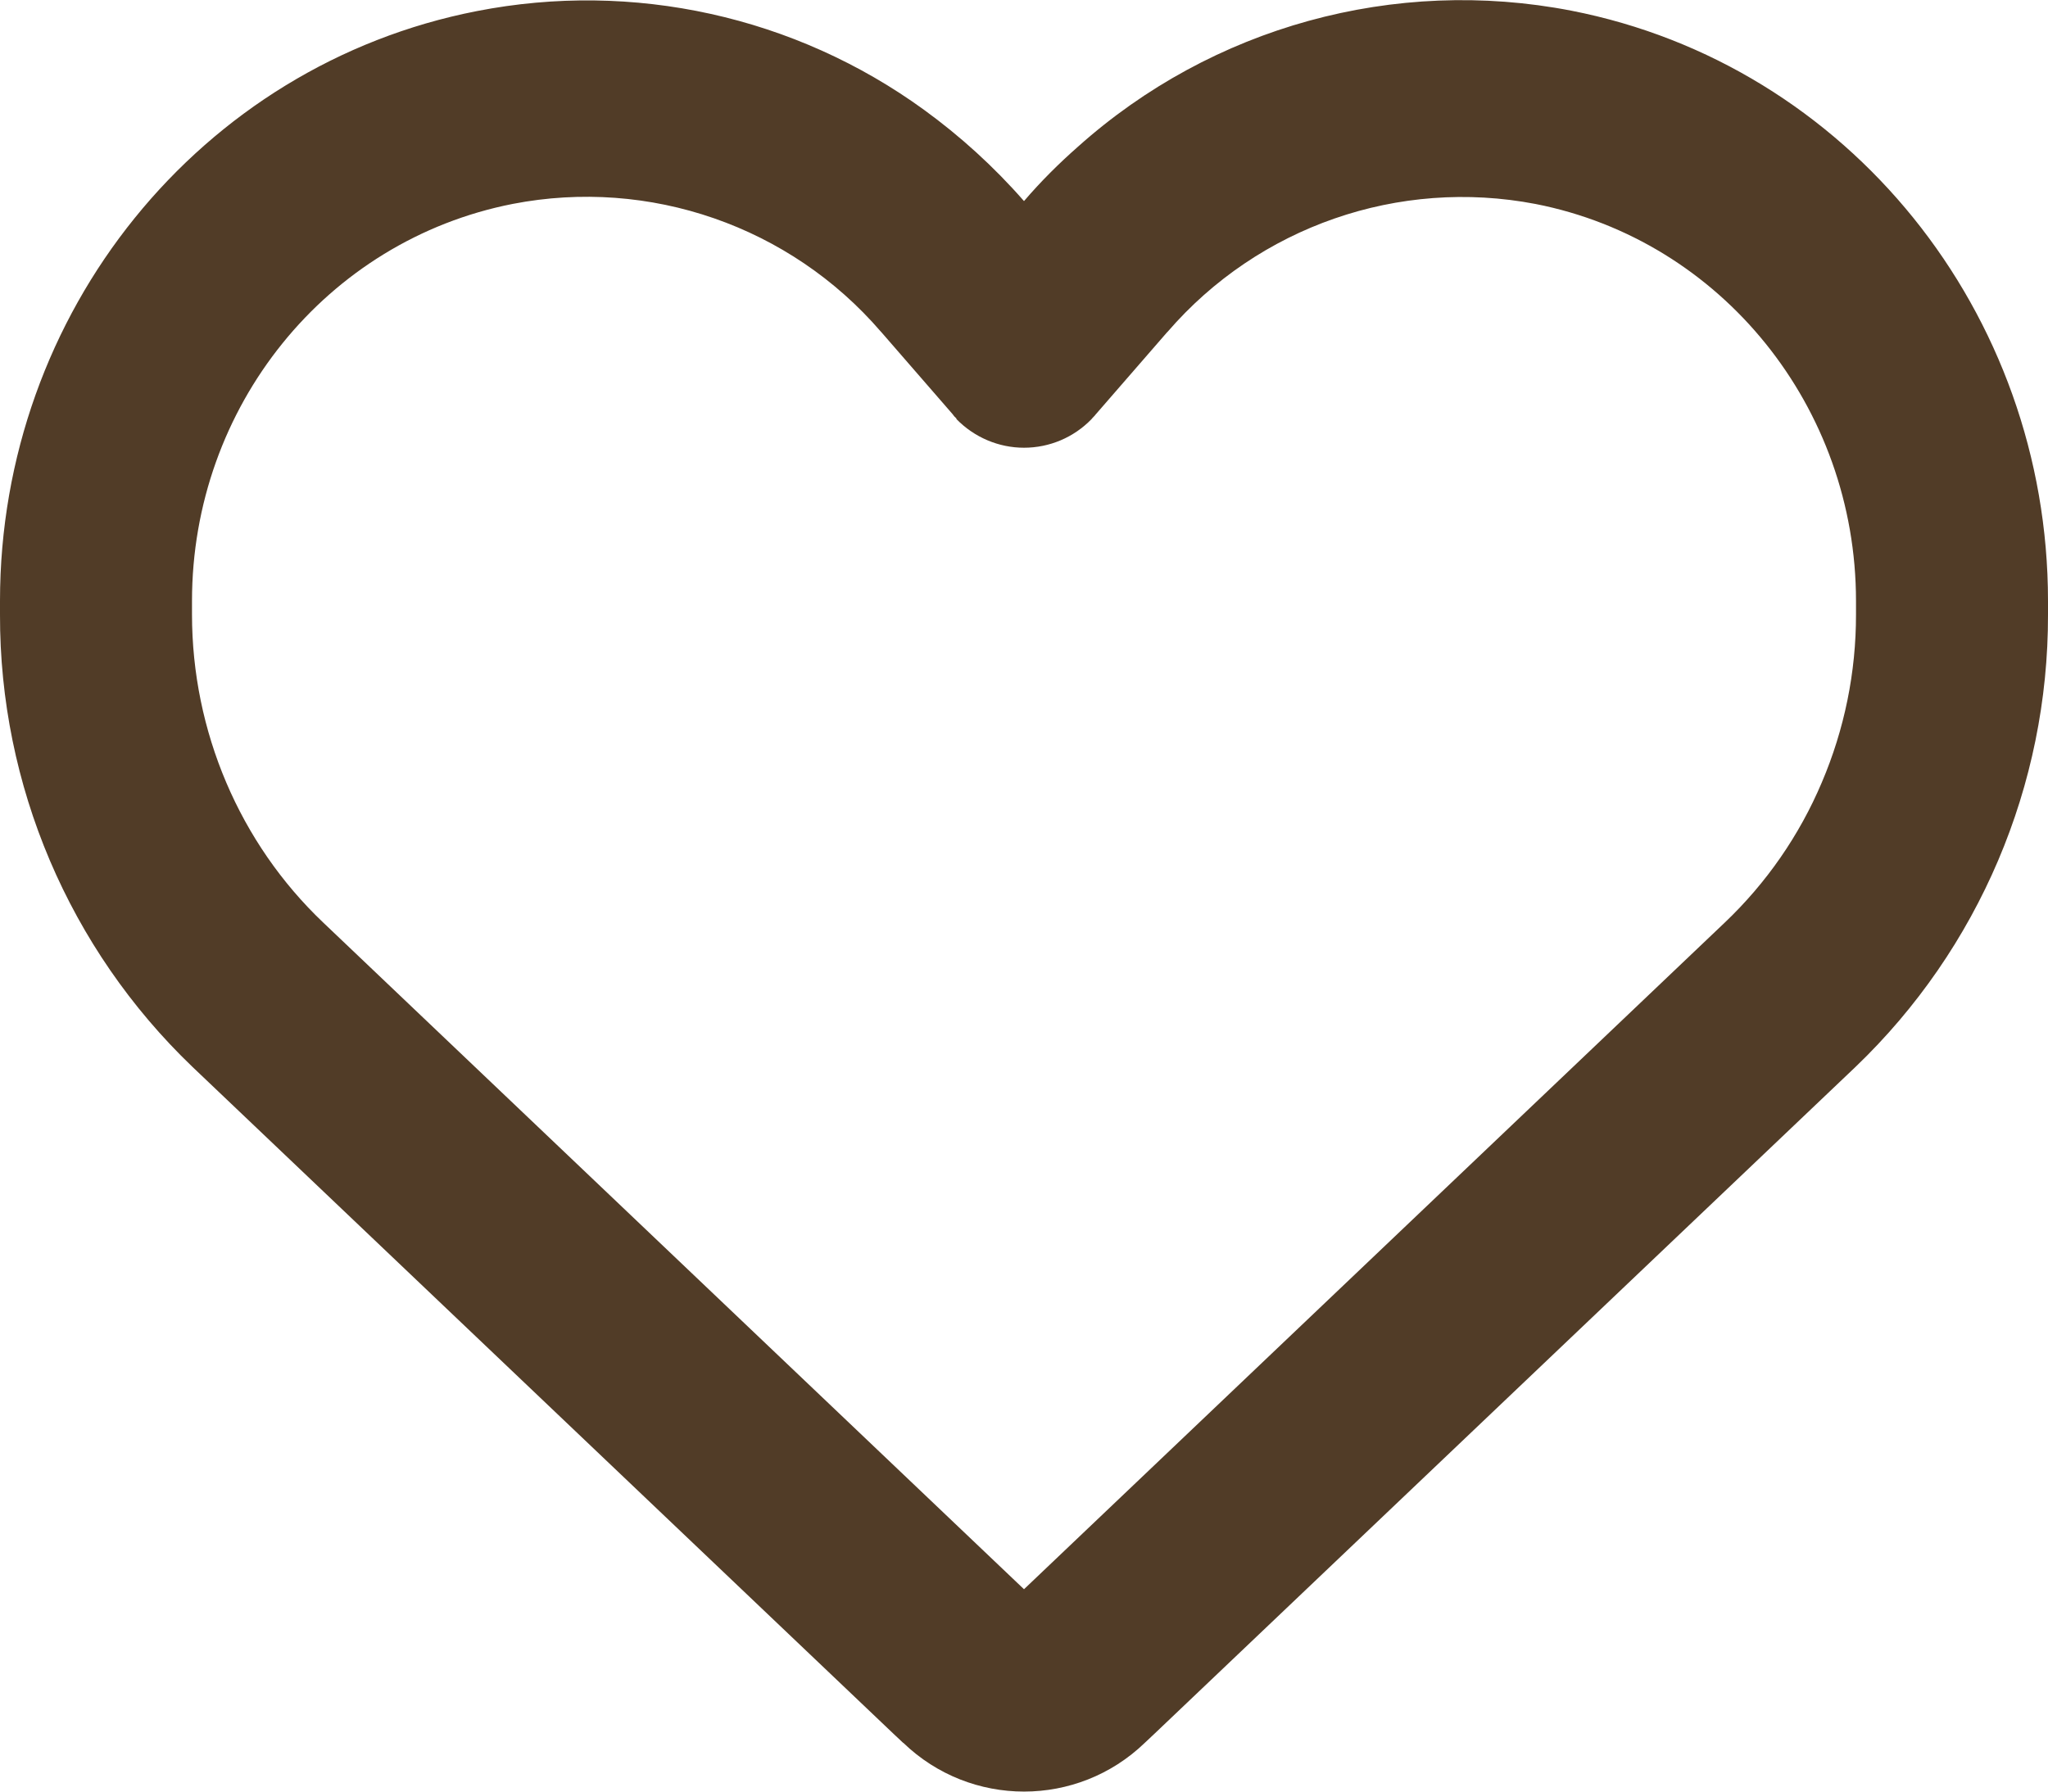
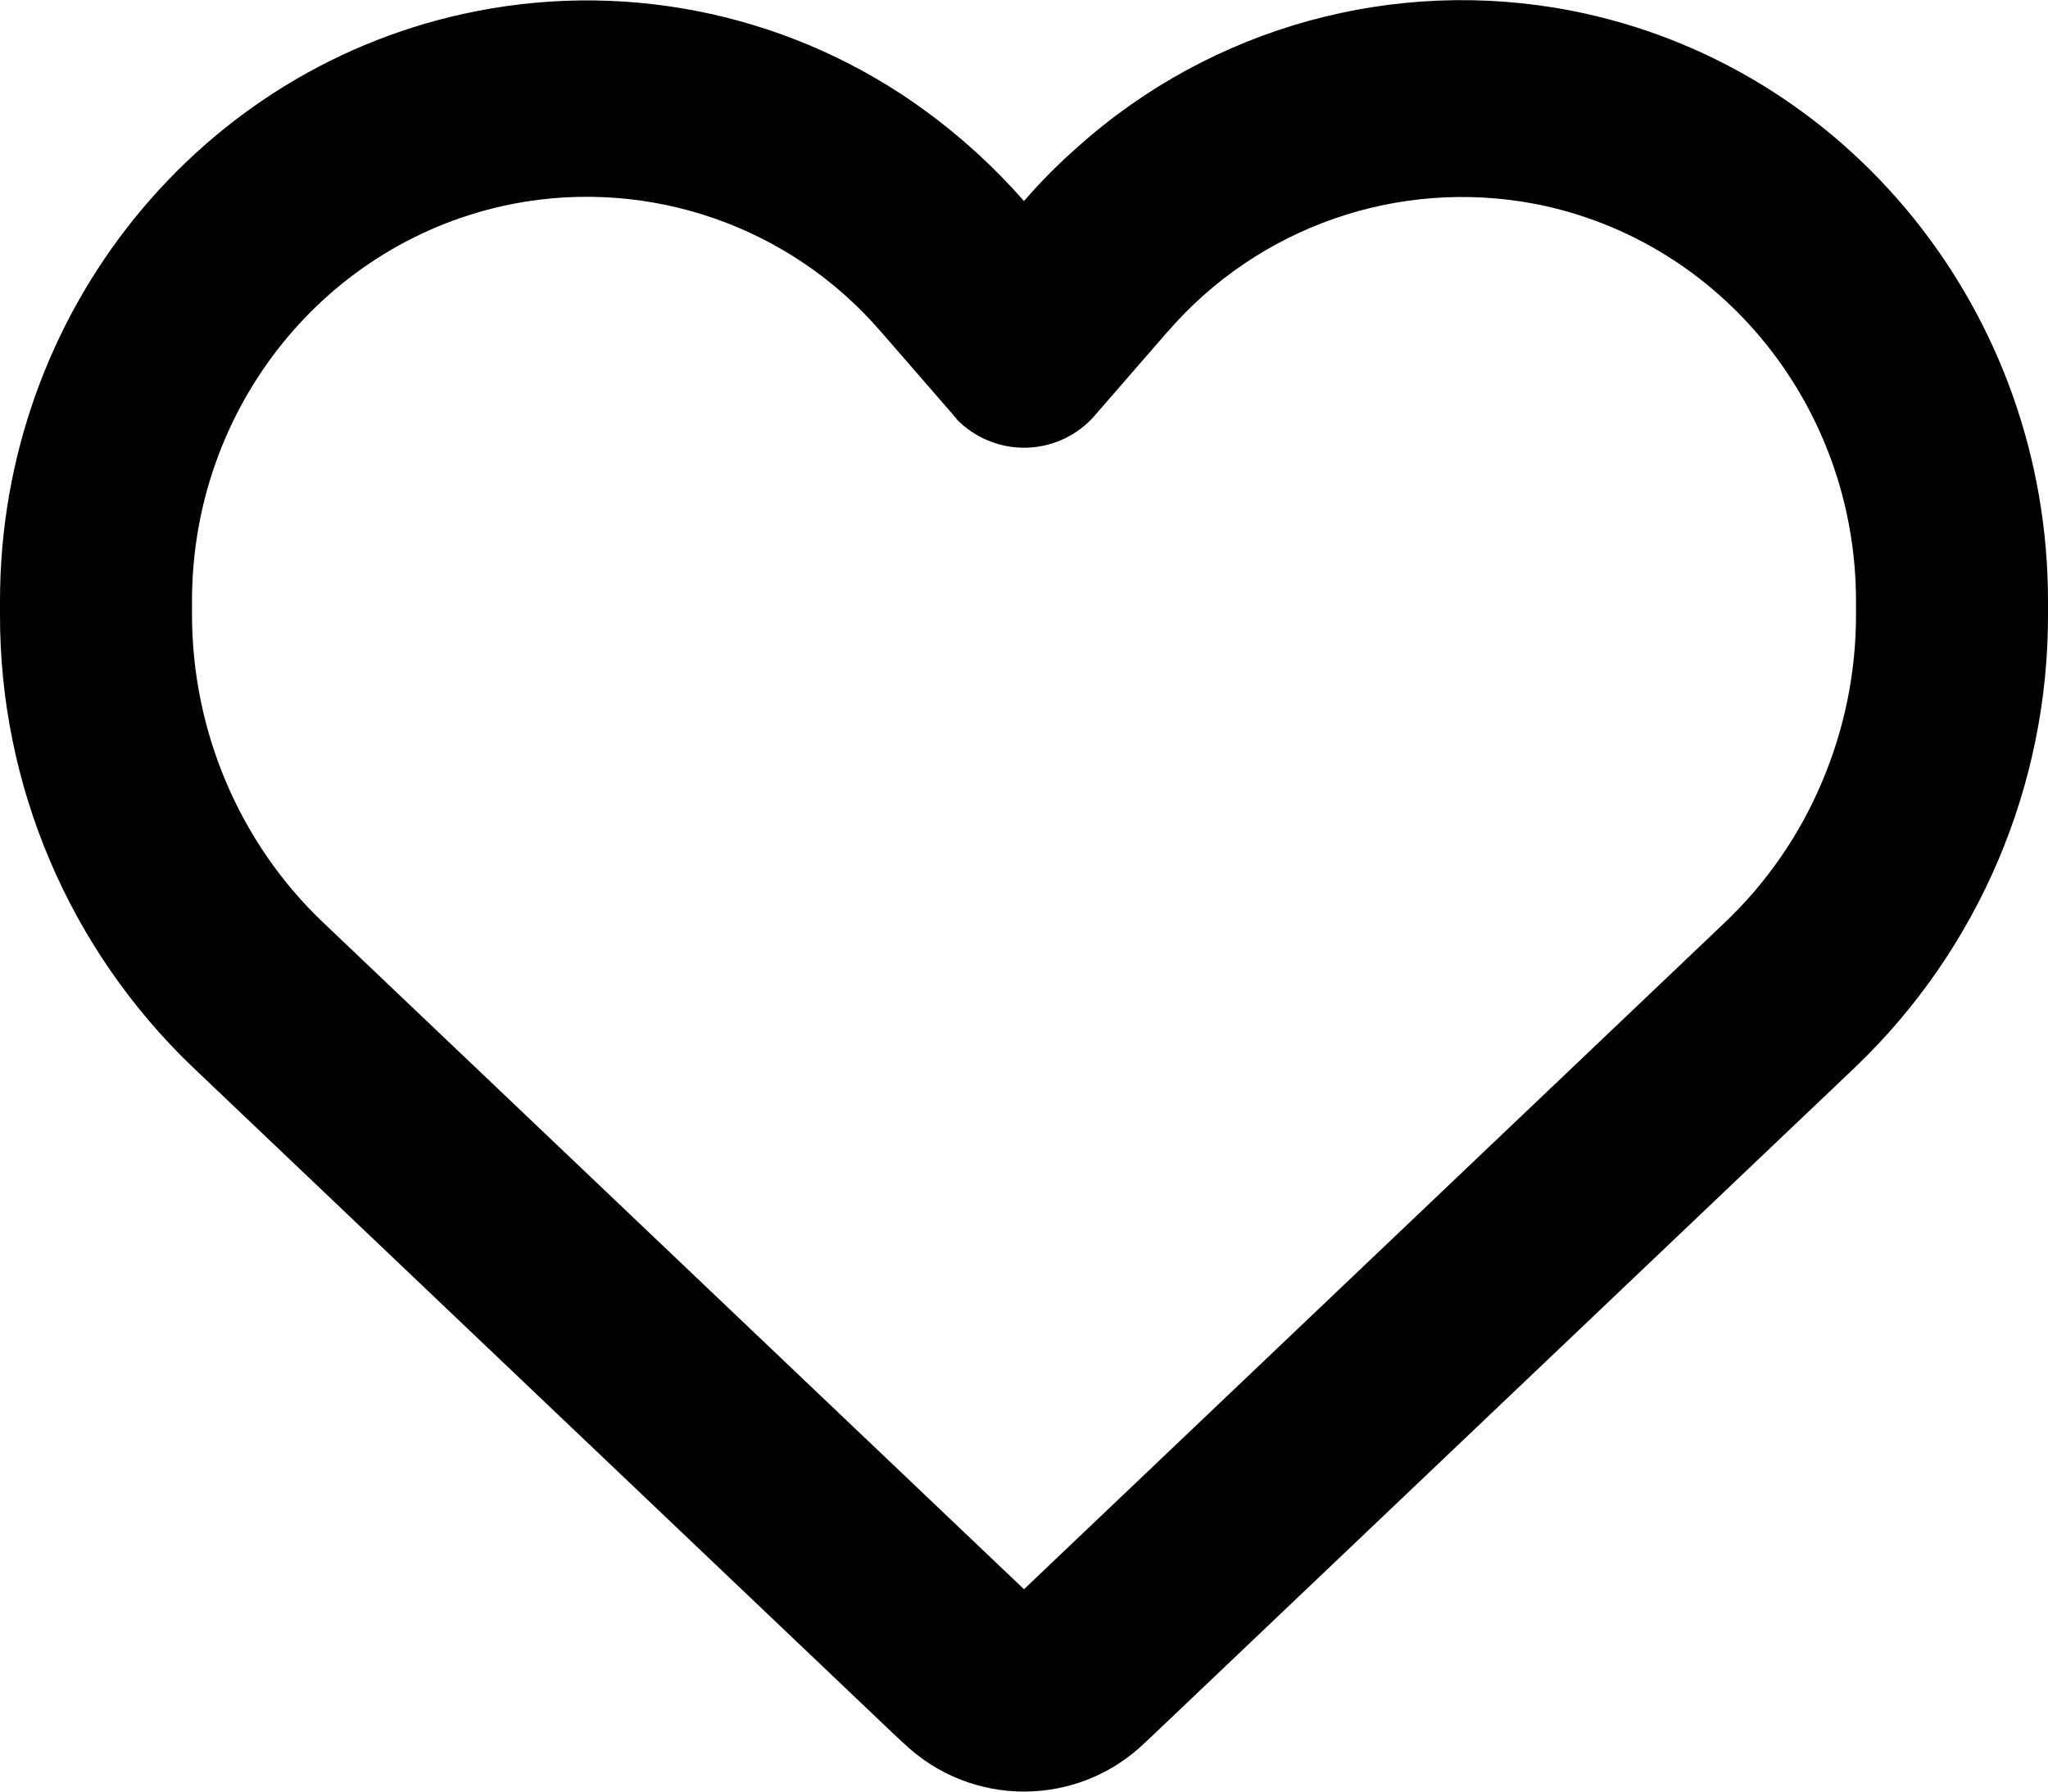
<svg xmlns="http://www.w3.org/2000/svg" width="24" height="21" fill="none" viewBox="0 0 24 21">
-   <path fill="#513c27" d="m10.584 20.429-.117-.11-8.212-7.814A7.32 7.32 0 0 1 0 7.203v-.159C0 3.664 2.344.763 5.588.13a6.72 6.72 0 0 1 5.24 1.157c.422.307.816.663 1.172 1.07.197-.23.408-.44.633-.638a6.745 6.745 0 0 1 5.78-1.594C21.656.758 24 3.664 24 7.044v.159a7.32 7.32 0 0 1-2.255 5.302l-8.212 7.813-.117.11a2.038 2.038 0 0 1-2.831 0m.624-15.522q-.027-.023-.047-.053l-.834-.96-.005-.005A4.55 4.55 0 0 0 6.009 2.39C3.825 2.818 2.25 4.768 2.25 7.044v.159c0 1.368.558 2.68 1.538 3.611L12 18.628l8.212-7.814a4.9 4.9 0 0 0 1.137-1.642 5 5 0 0 0 .401-1.97v-.158c0-2.271-1.575-4.226-3.755-4.653a4.56 4.56 0 0 0-4.312 1.498l-.005.005-.005.005-.834.96c-.014.02-.033.034-.047.053a1.1 1.1 0 0 1-.792.336c-.295 0-.581-.12-.792-.336z" />
+   <path fill="currentColor" d="m10.584 20.429-.117-.11-8.212-7.814A7.32 7.32 0 0 1 0 7.203v-.159C0 3.664 2.344.763 5.588.13a6.72 6.72 0 0 1 5.24 1.157c.422.307.816.663 1.172 1.07.197-.23.408-.44.633-.638a6.745 6.745 0 0 1 5.78-1.594C21.656.758 24 3.664 24 7.044v.159a7.32 7.32 0 0 1-2.255 5.302l-8.212 7.813-.117.11a2.038 2.038 0 0 1-2.831 0m.624-15.522q-.027-.023-.047-.053l-.834-.96-.005-.005A4.55 4.55 0 0 0 6.009 2.39C3.825 2.818 2.25 4.768 2.25 7.044v.159c0 1.368.558 2.68 1.538 3.611L12 18.628l8.212-7.814a4.9 4.9 0 0 0 1.137-1.642 5 5 0 0 0 .401-1.97v-.158c0-2.271-1.575-4.226-3.755-4.653a4.56 4.56 0 0 0-4.312 1.498l-.005.005-.005.005-.834.96c-.014.02-.033.034-.047.053a1.1 1.1 0 0 1-.792.336c-.295 0-.581-.12-.792-.336z" />
</svg>
